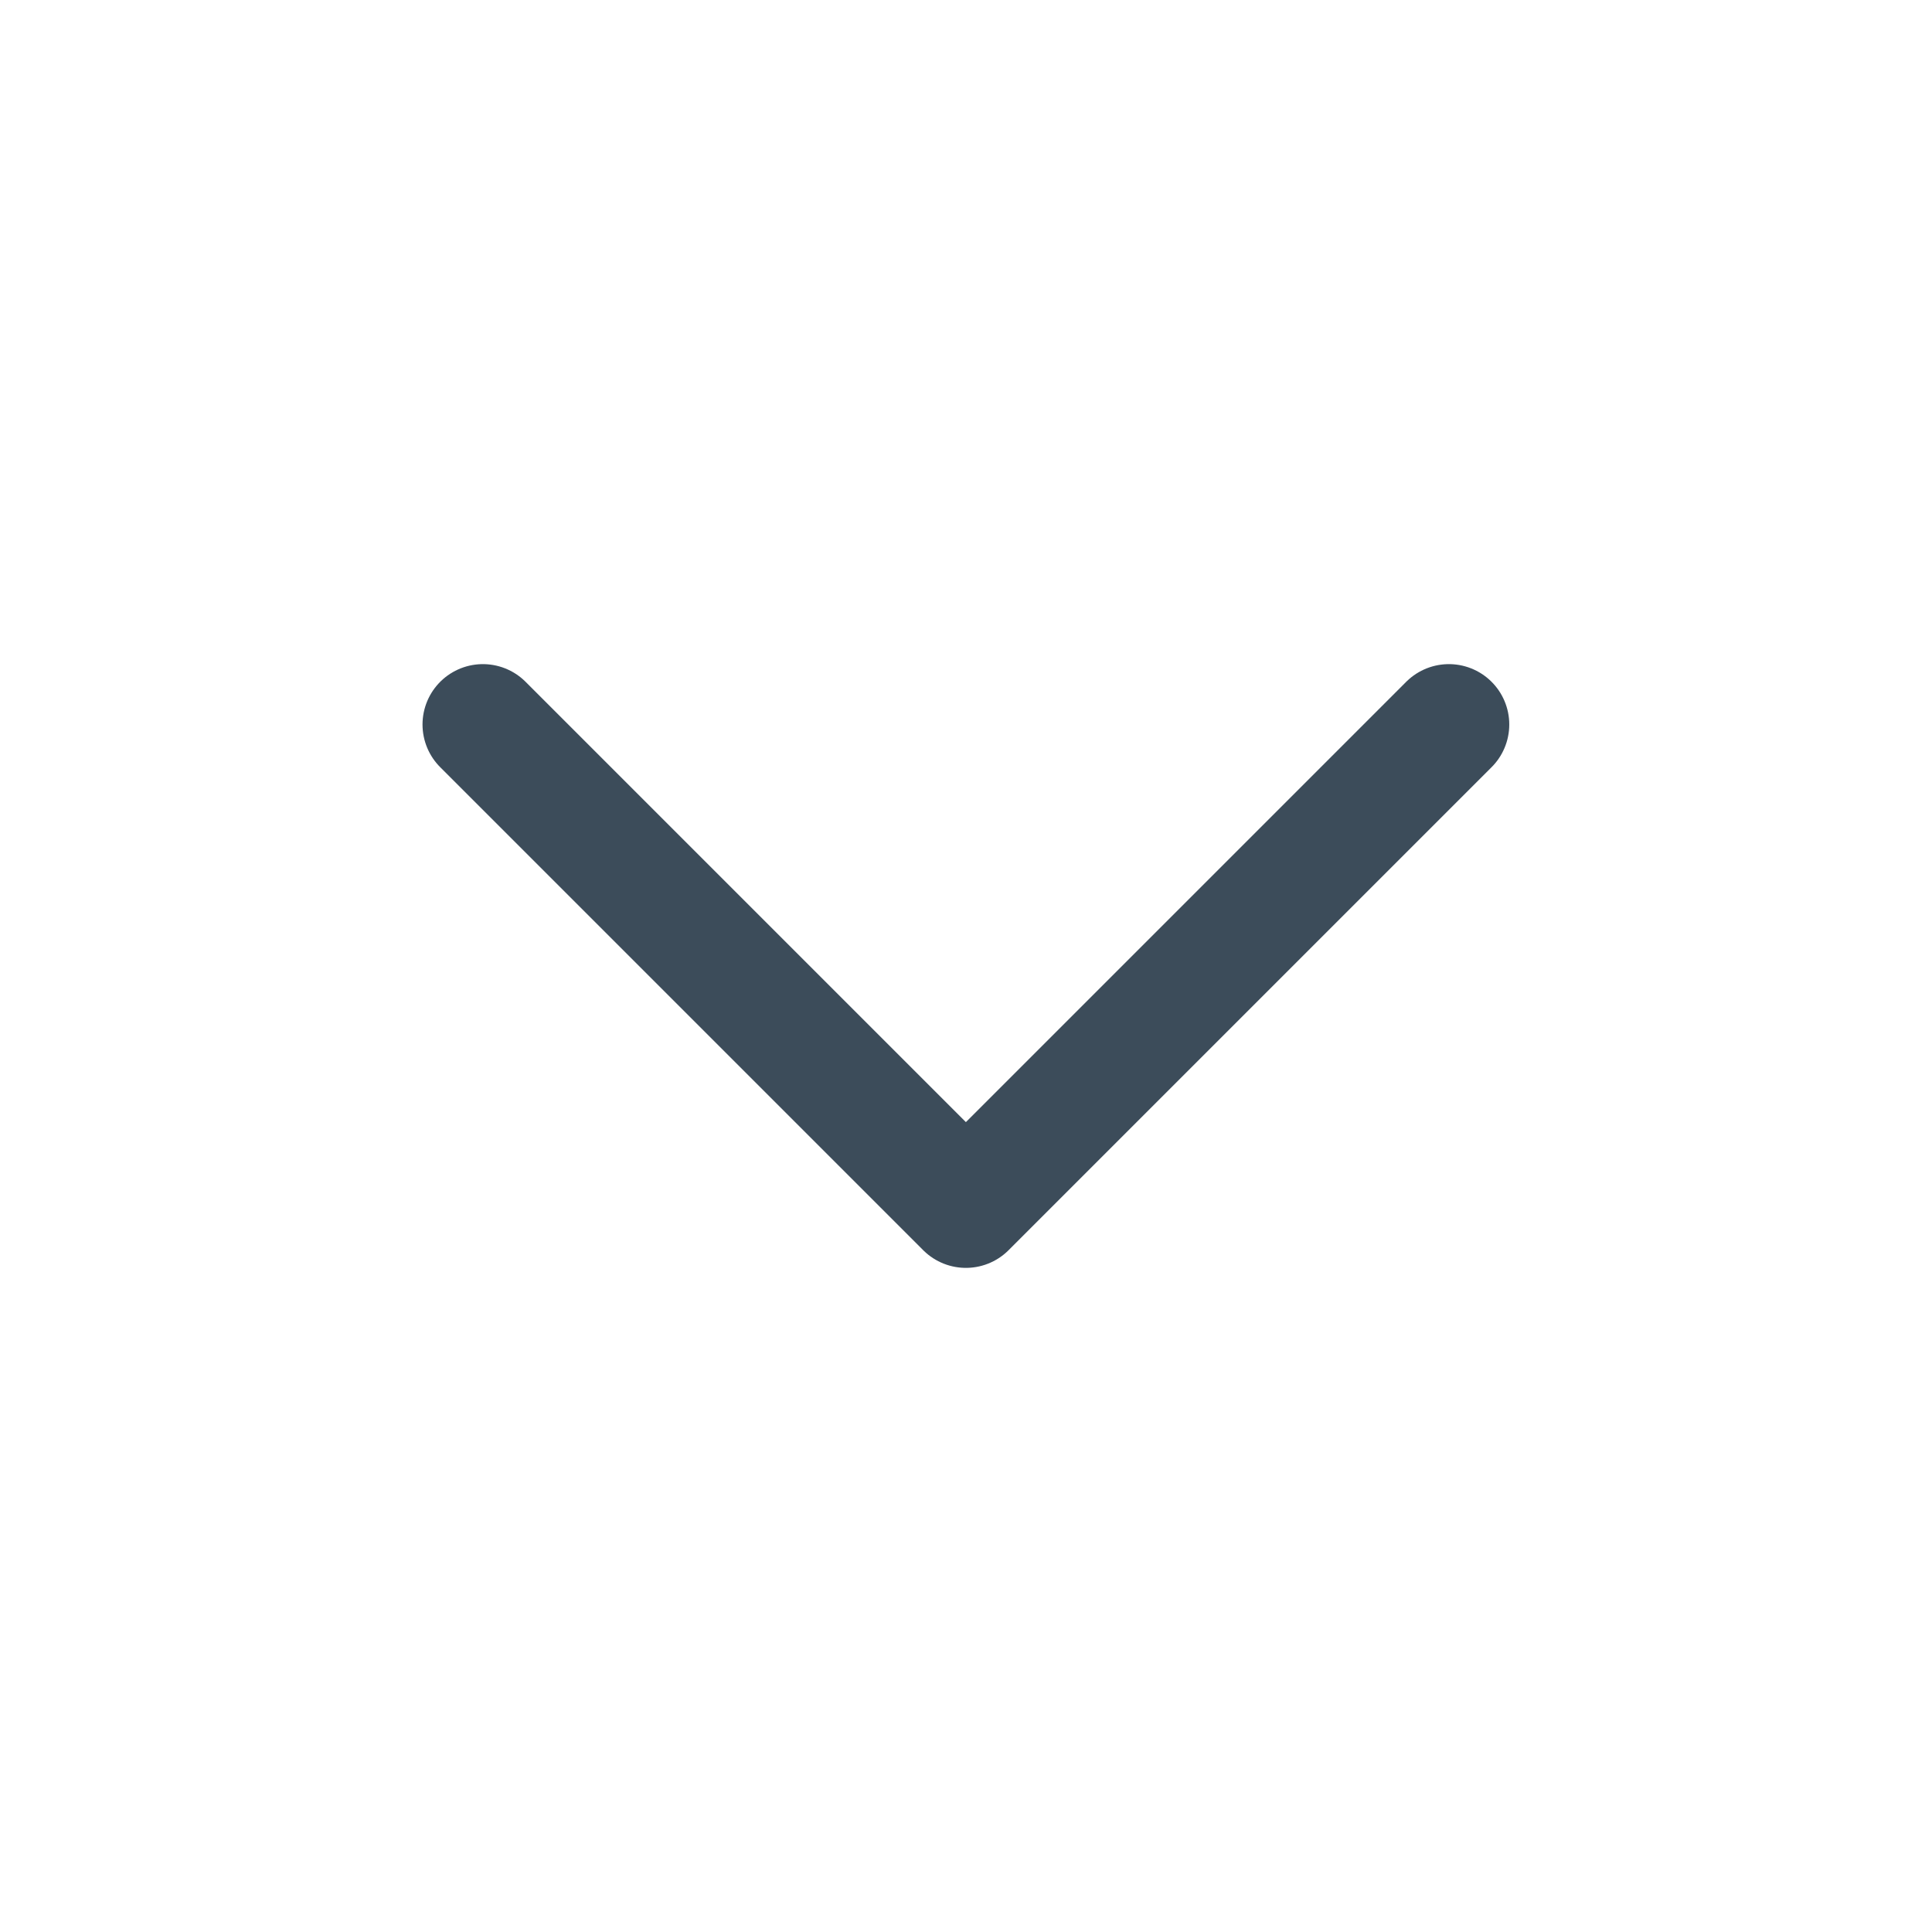
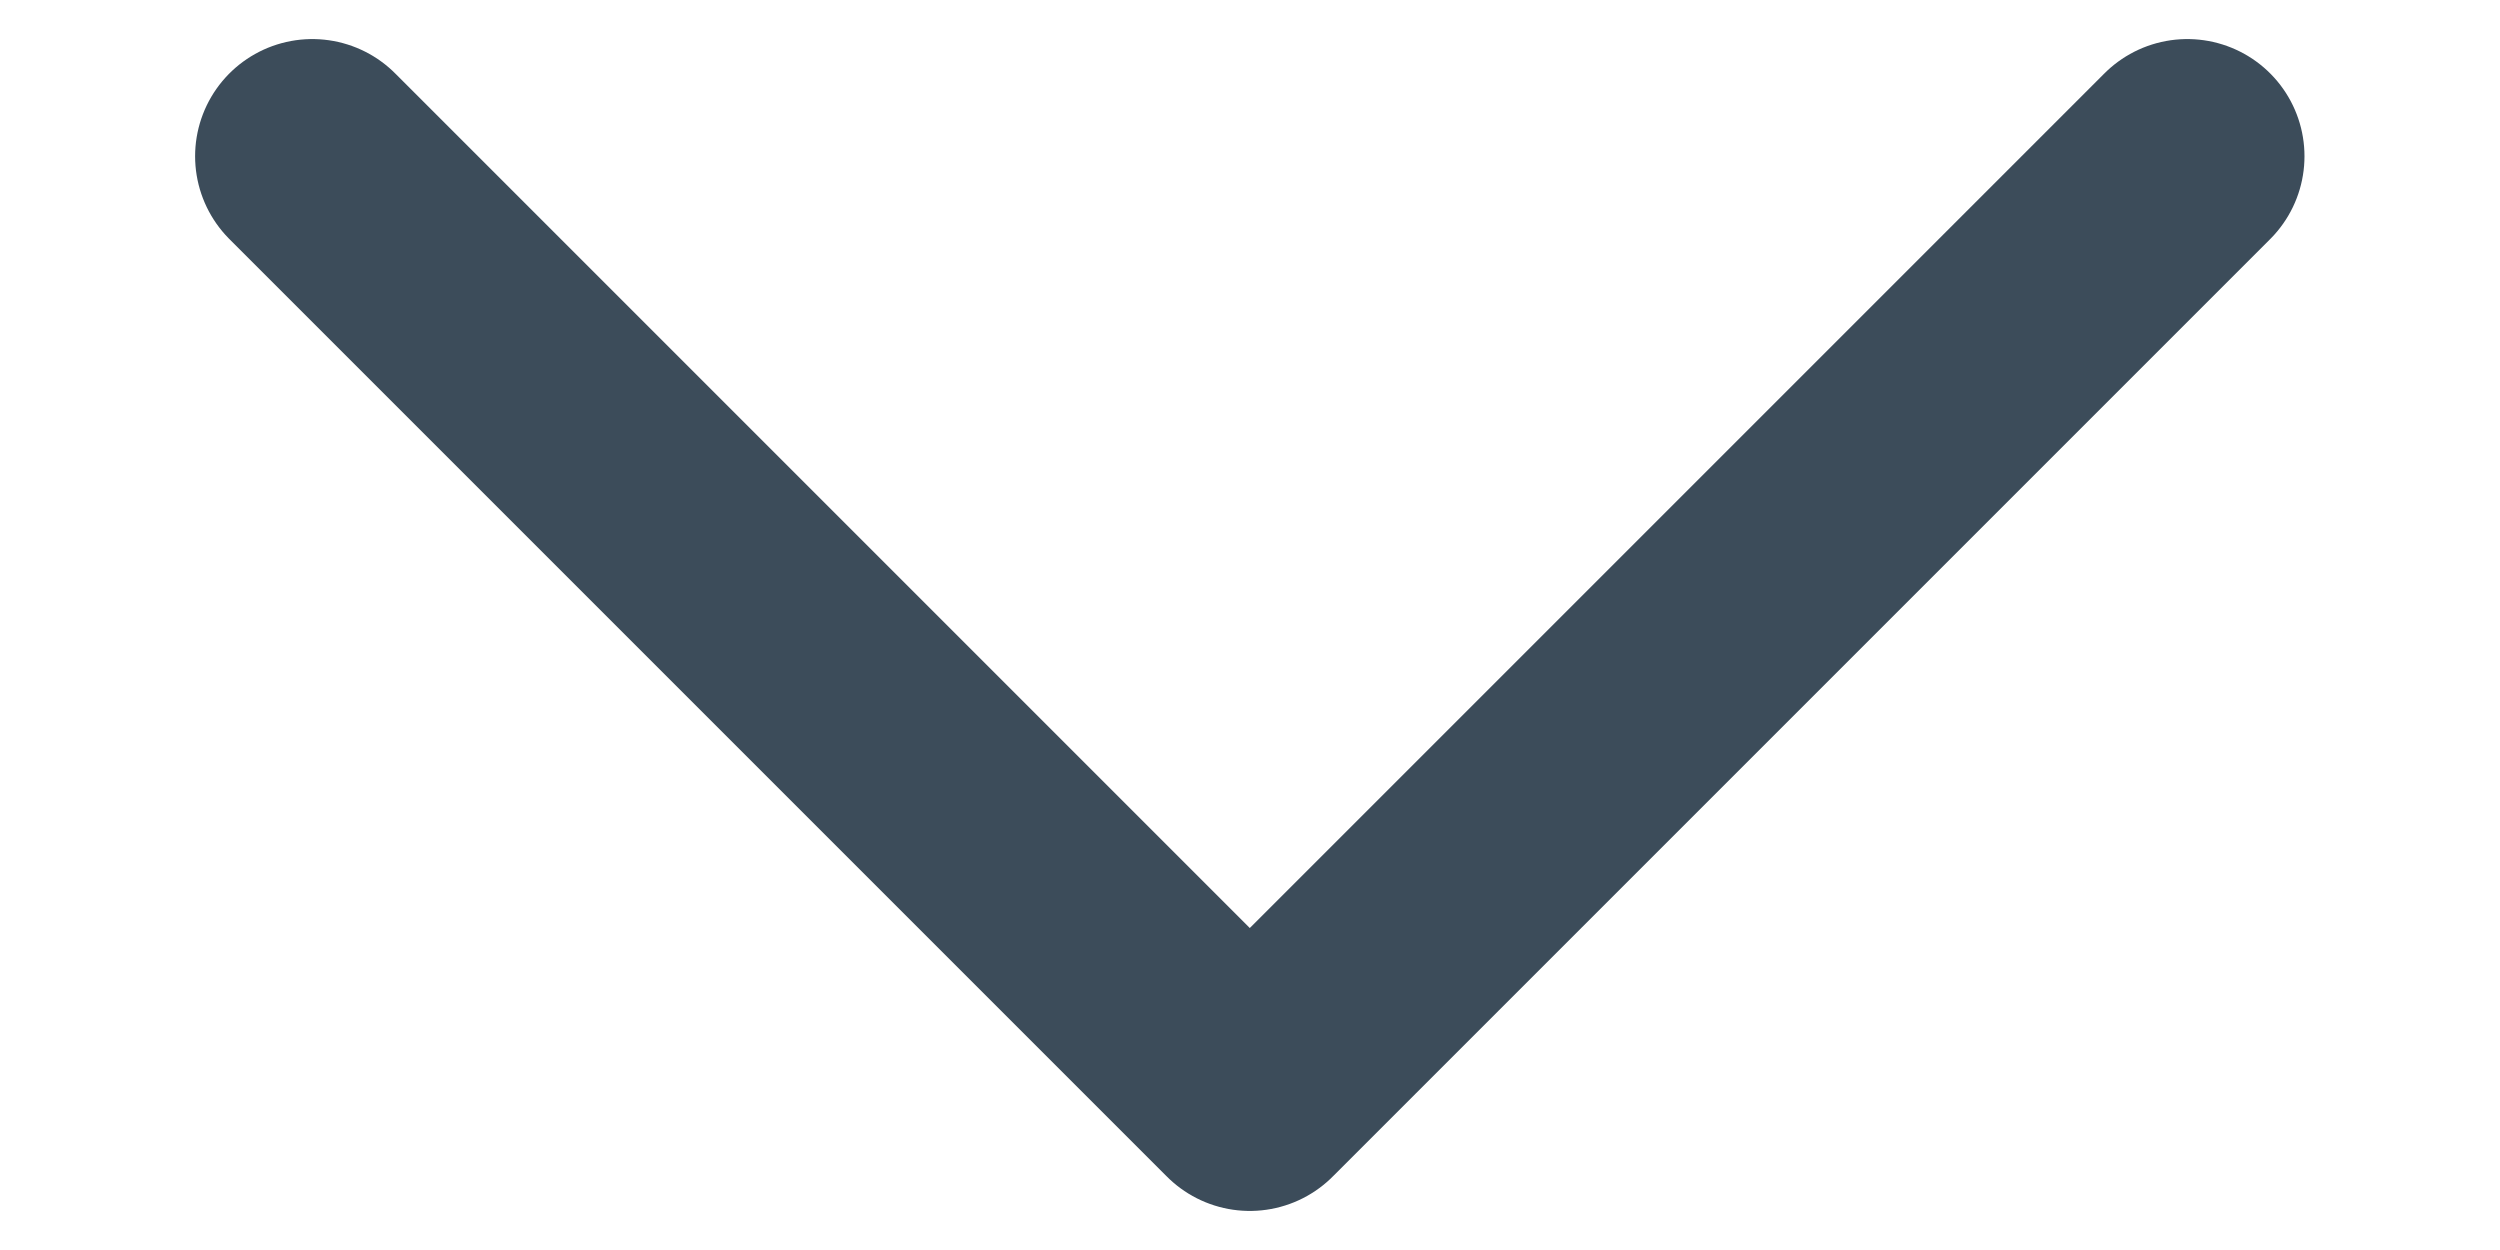
- <svg xmlns="http://www.w3.org/2000/svg" width="18" height="18" viewBox="0 0 18 18" fill="none">
-   <path d="M4.499 6.75L8.999 11.25L13.499 6.75" stroke="#3C4C5A" stroke-width="1.125" stroke-linecap="round" stroke-linejoin="round" />
+ <svg xmlns="http://www.w3.org/2000/svg" width="12" height="6" viewBox="0 0 12 6" fill="none">
+   <path d="M1.499 0.75L5.999 5.25L10.499 0.75" stroke="#3C4C5A" stroke-width="1.125" stroke-linecap="round" stroke-linejoin="round" />
</svg>
